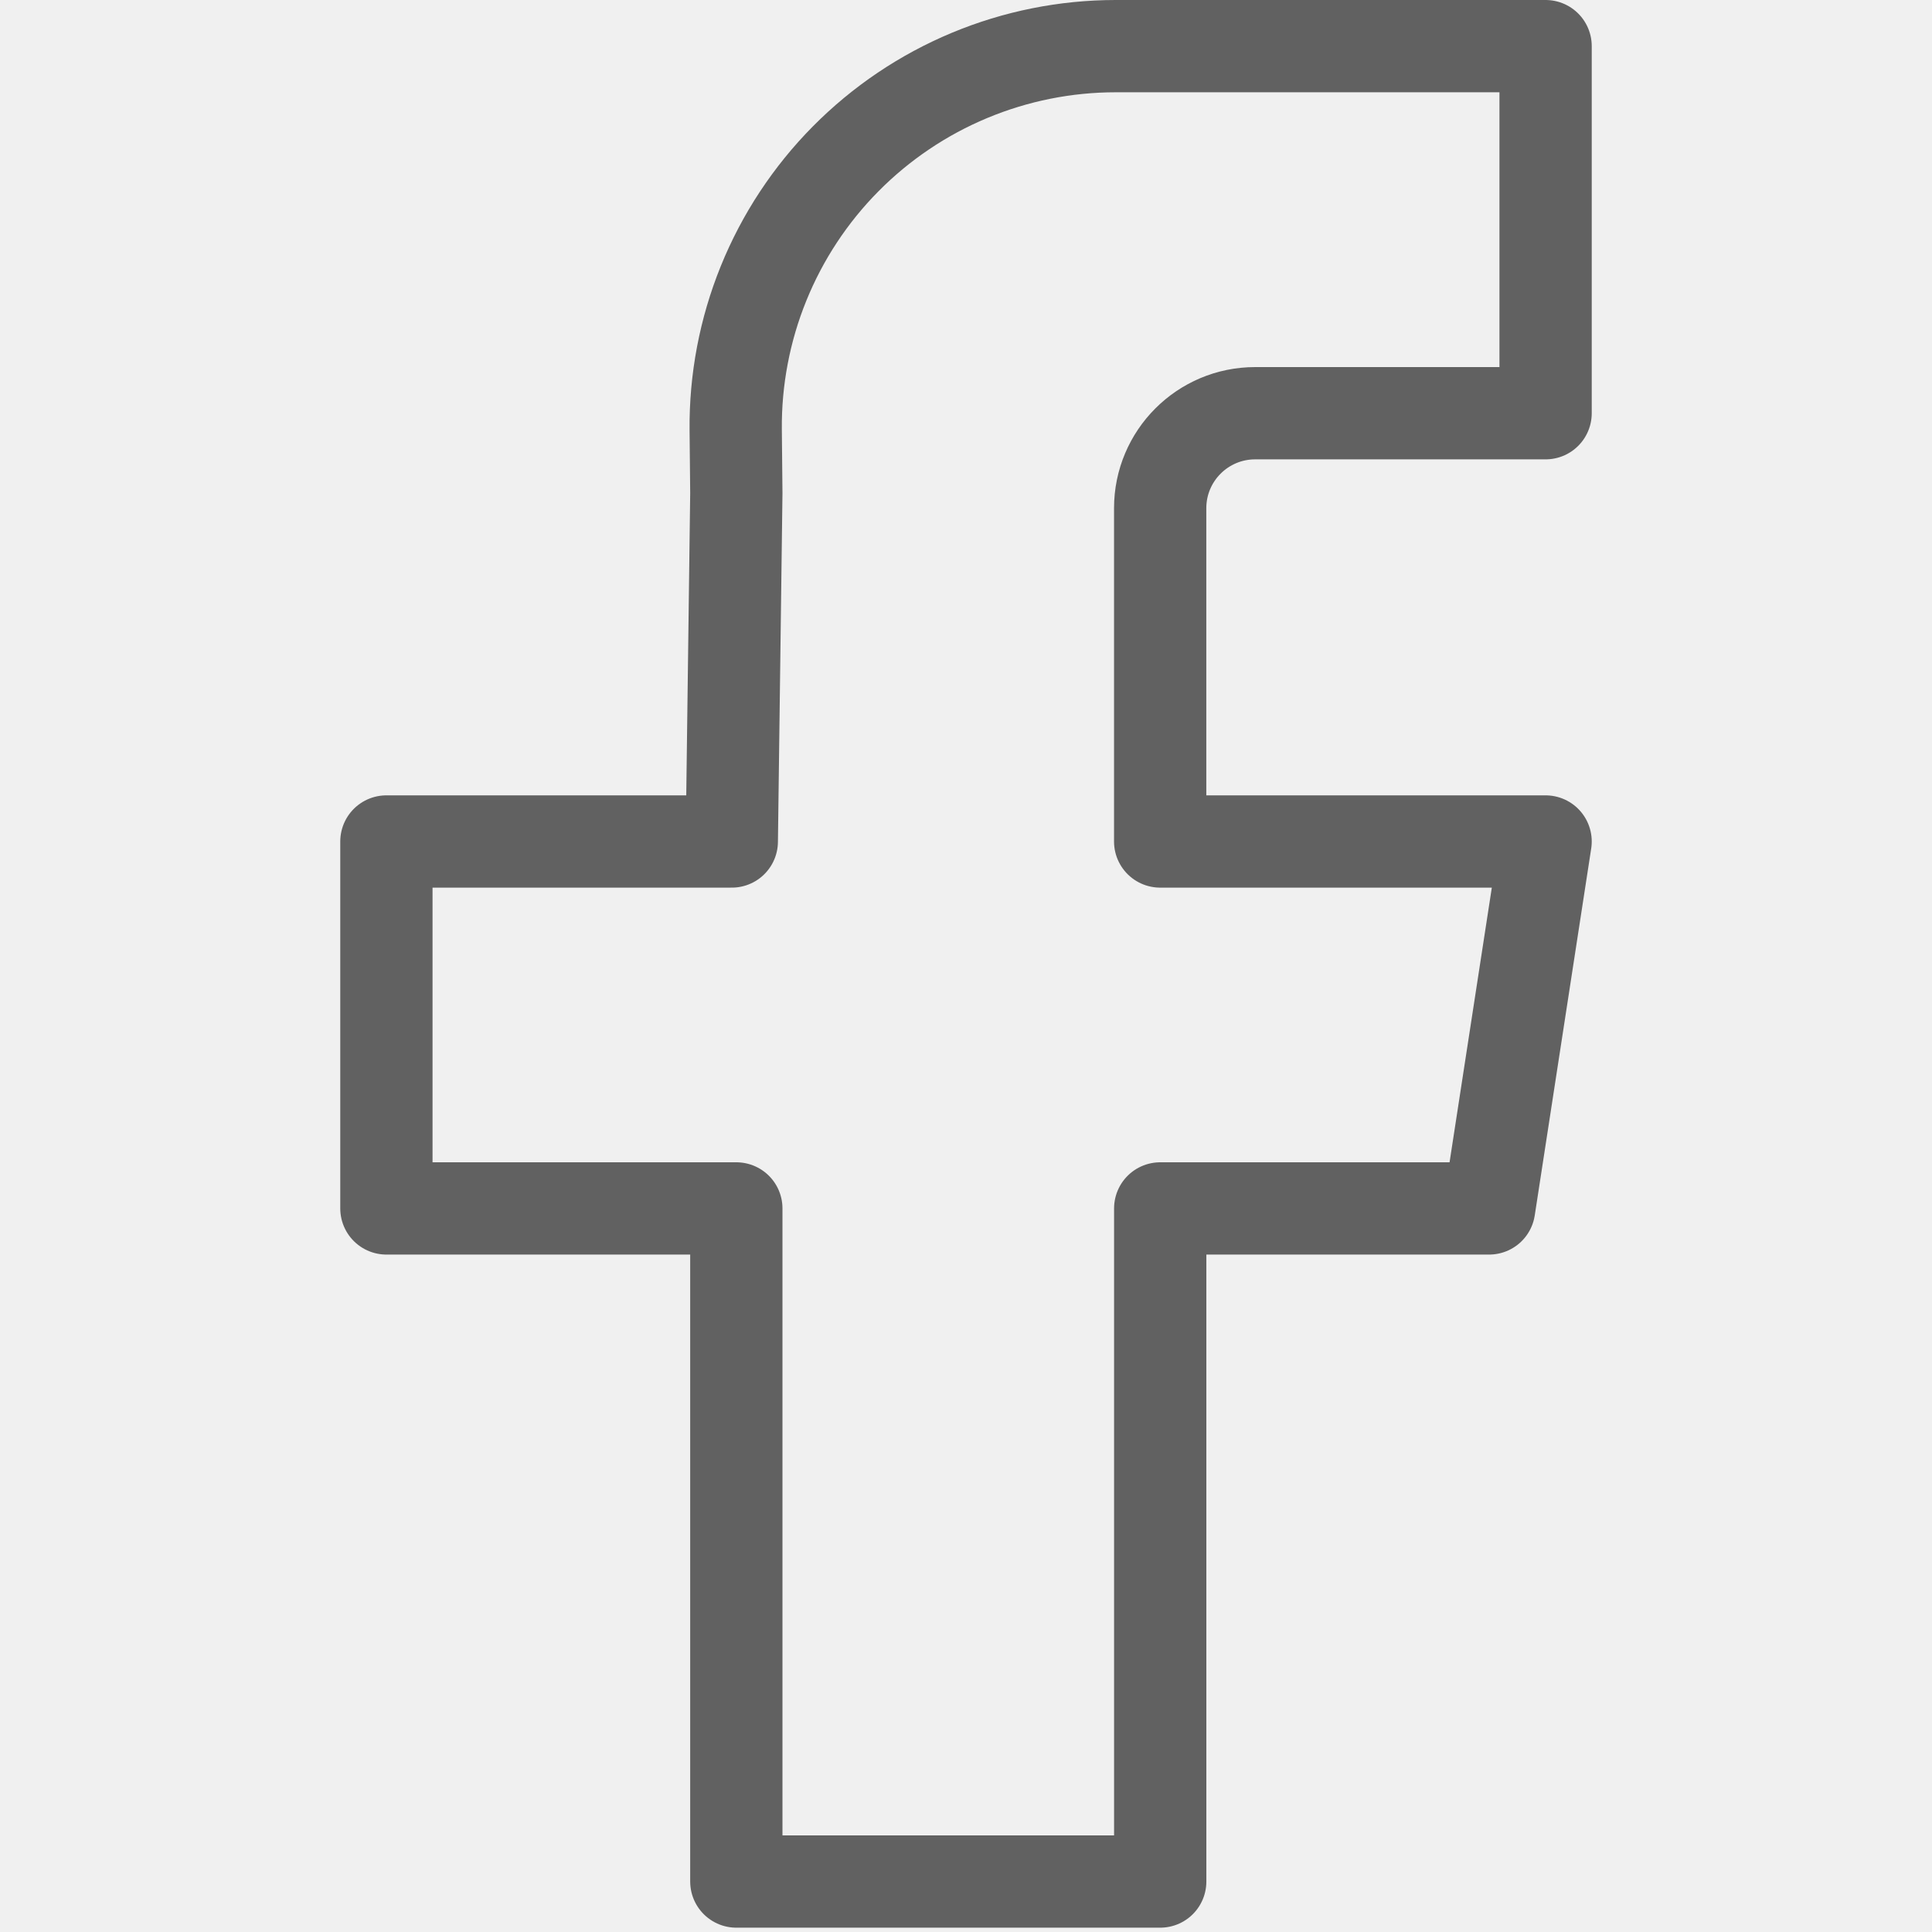
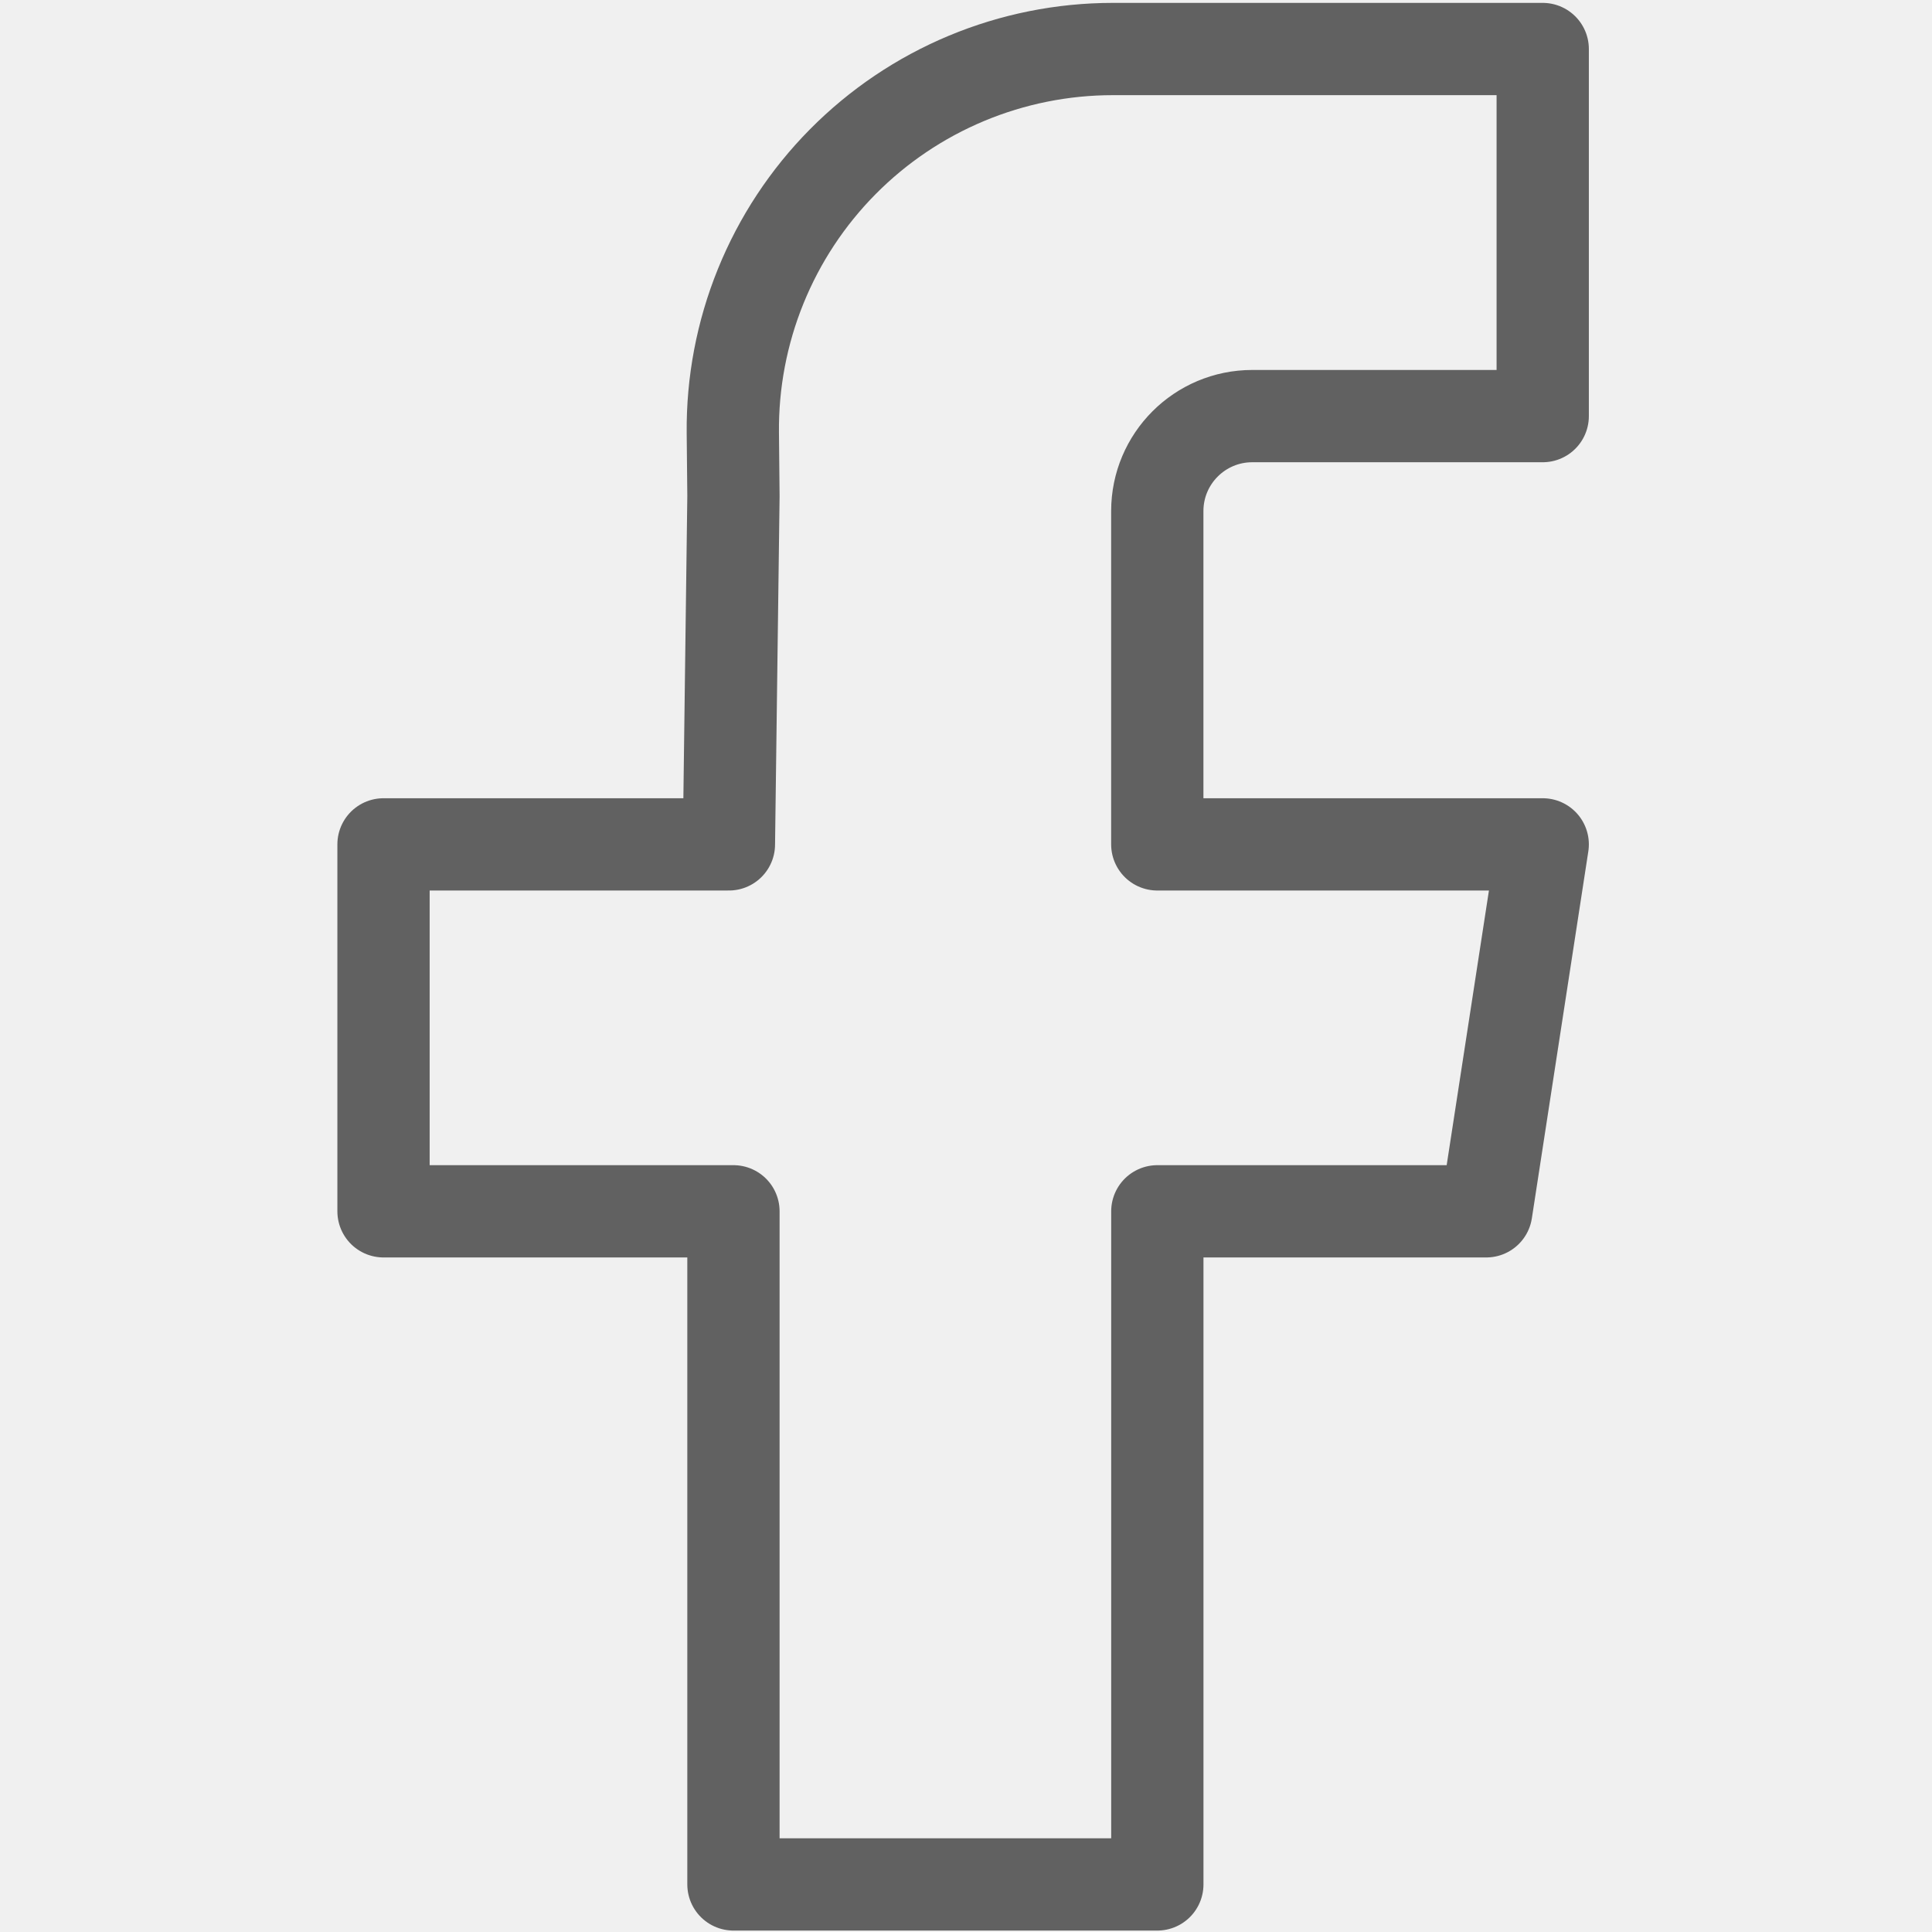
<svg xmlns="http://www.w3.org/2000/svg" width="335" height="335" viewBox="0 0 335 335" fill="none">
-   <path d="M268 71.65H217.641C208.546 71.65 201.168 79.02 201.168 88.124V145.911H268L258.21 209.536H201.176V326.25H127.677V209.536H67V145.911H126.89L127.677 85.527L127.568 74.556C127.483 65.849 129.124 57.21 132.397 49.141C135.669 41.071 140.508 33.73 146.635 27.541C152.761 21.353 160.053 16.439 168.089 13.085C176.125 9.731 184.746 8.003 193.454 8H268V71.65Z" stroke="#616161" stroke-width="16" stroke-linejoin="round" />
+   <g clip-path="url(#clip0_662_9)">
+     <path d="M267.5 72.15H217.141C208.046 72.15 200.668 79.52 200.668 88.624V146.411H267.5L257.71 210.036H200.676V326.75H127.177V210.036H66.5V146.411H126.39L127.177 86.027L127.068 75.056C126.983 66.349 128.624 57.71 131.897 49.641C135.169 41.571 140.008 34.23 146.135 28.041C152.261 21.853 159.553 16.939 167.589 13.585C175.625 10.231 184.246 8.503 192.954 8.5H267.5V72.15Z" stroke="#616161" stroke-width="16" stroke-linejoin="round" />
+   </g>
+   <defs>
+     <clipPath id="clip0_662_9">
+       <rect width="335" height="335" fill="white" />
+     </clipPath>
+   </defs>
</svg>
